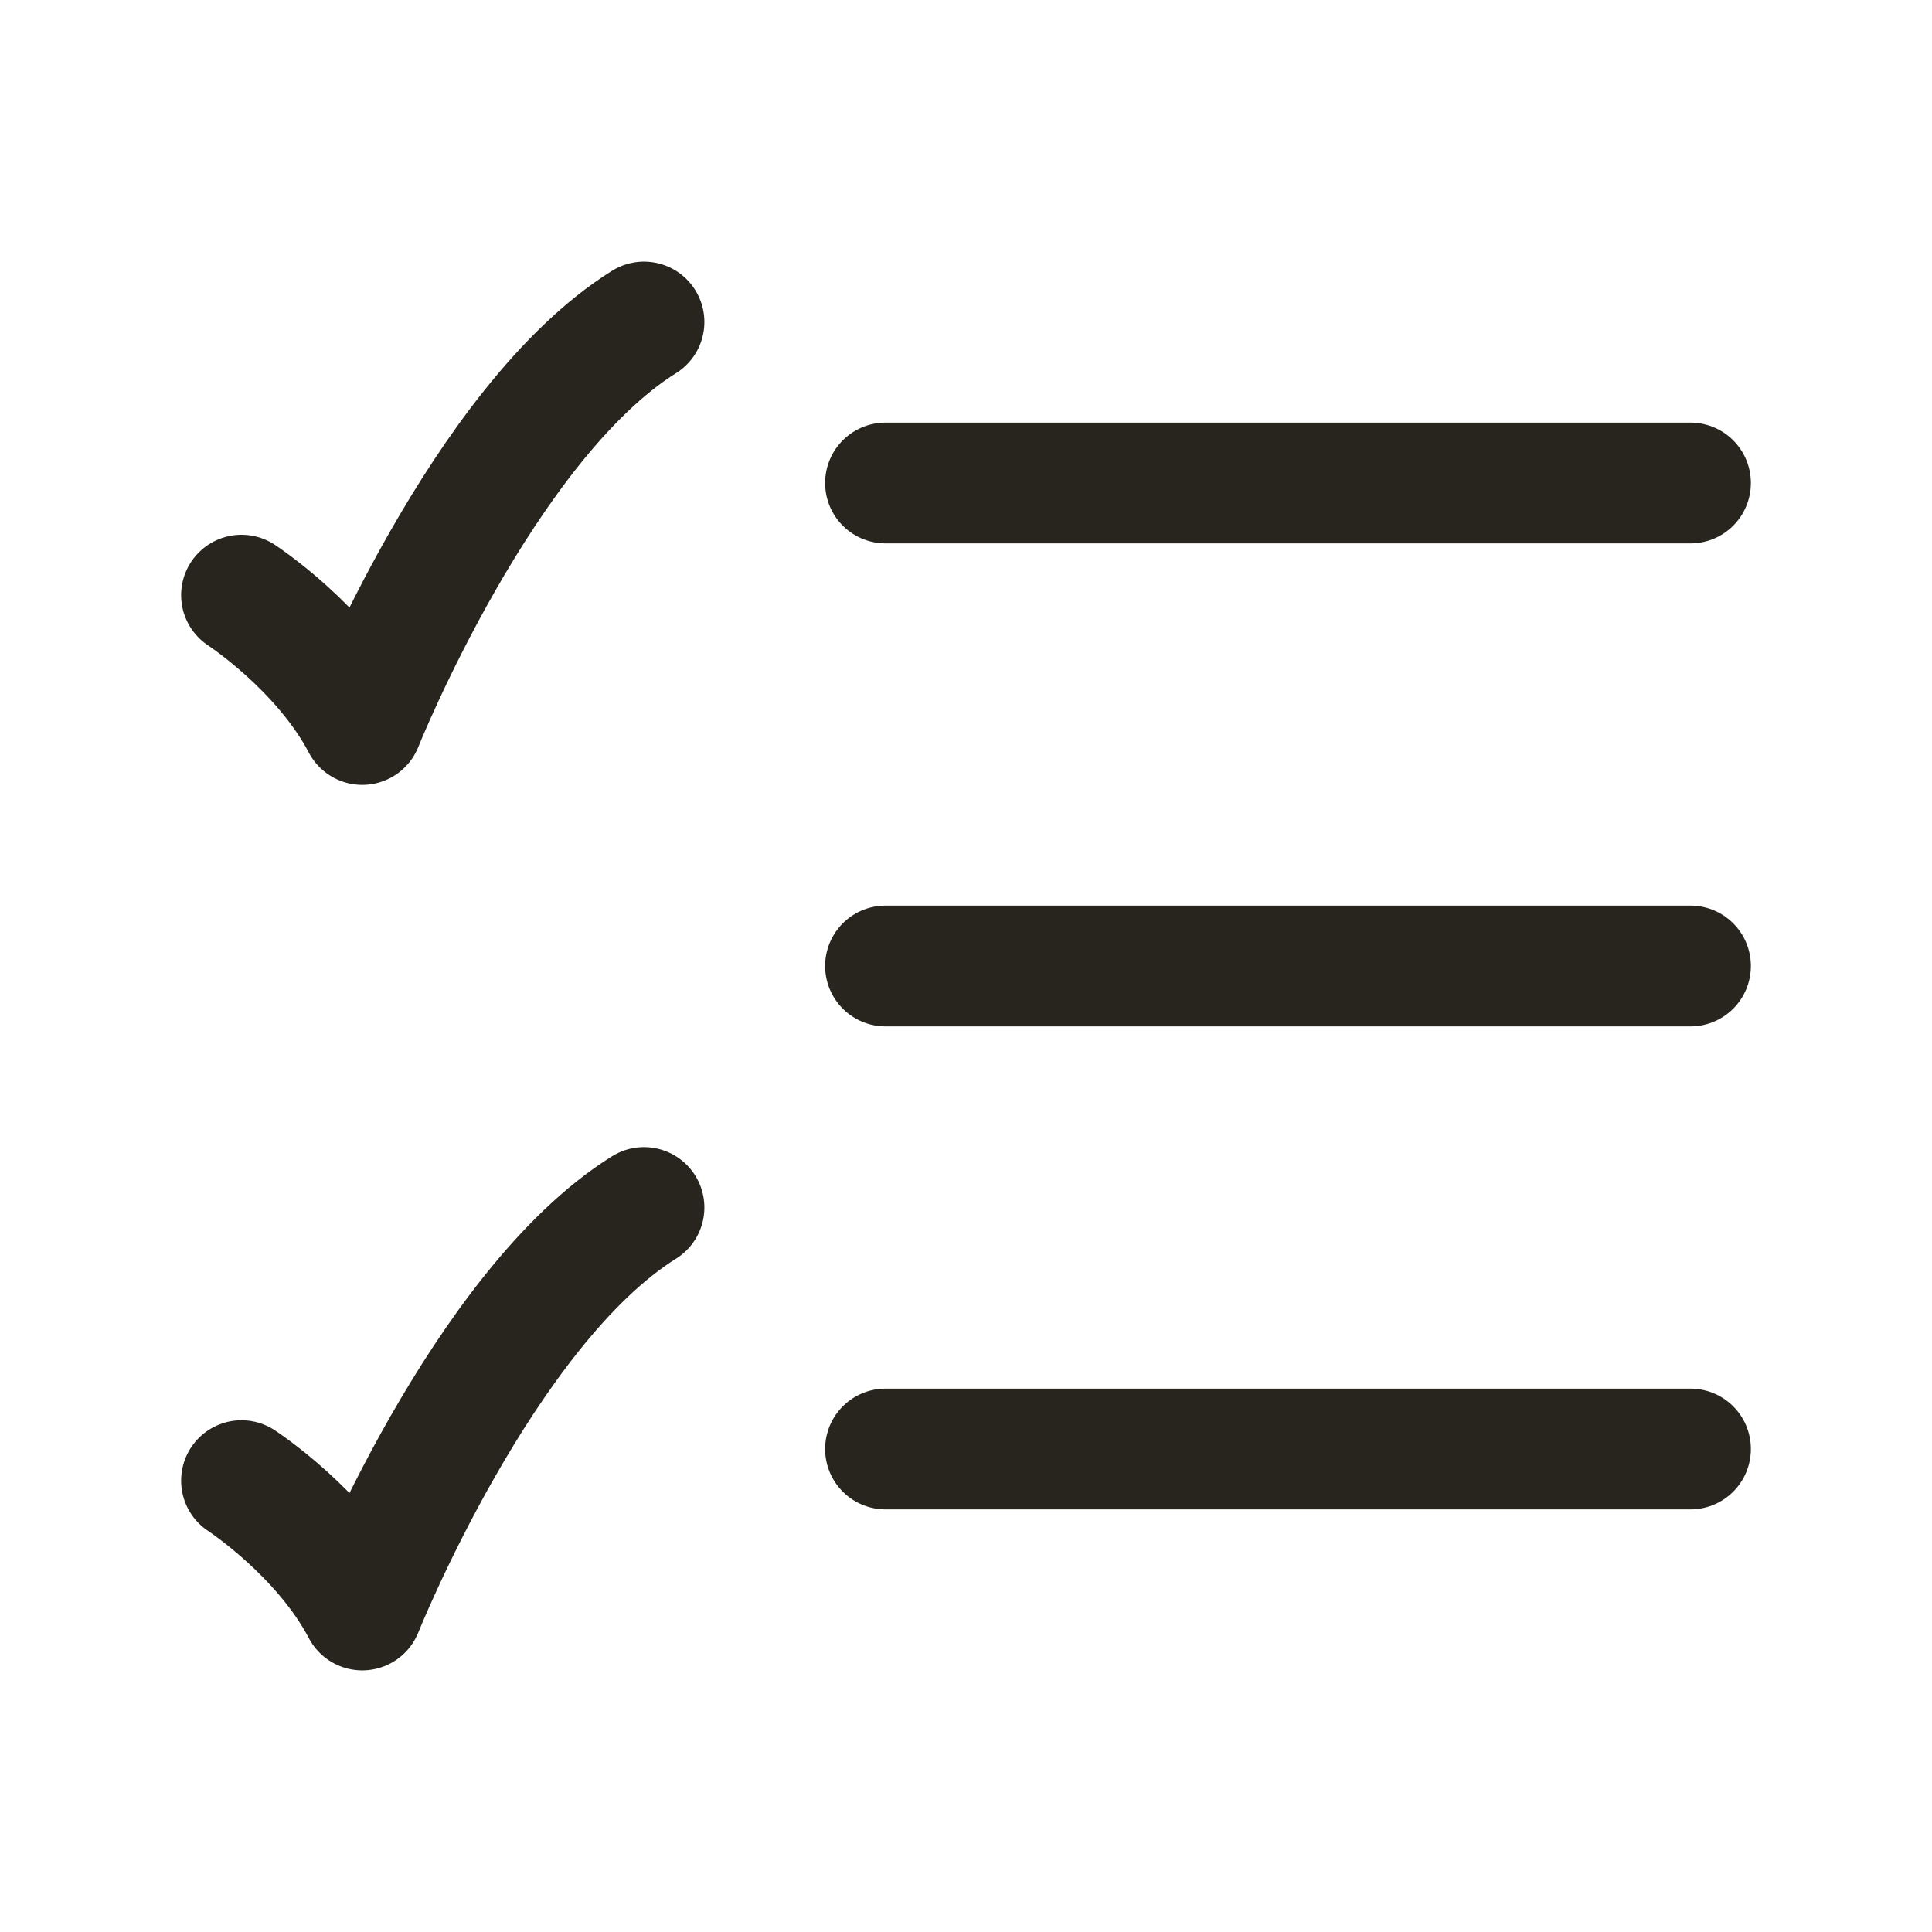
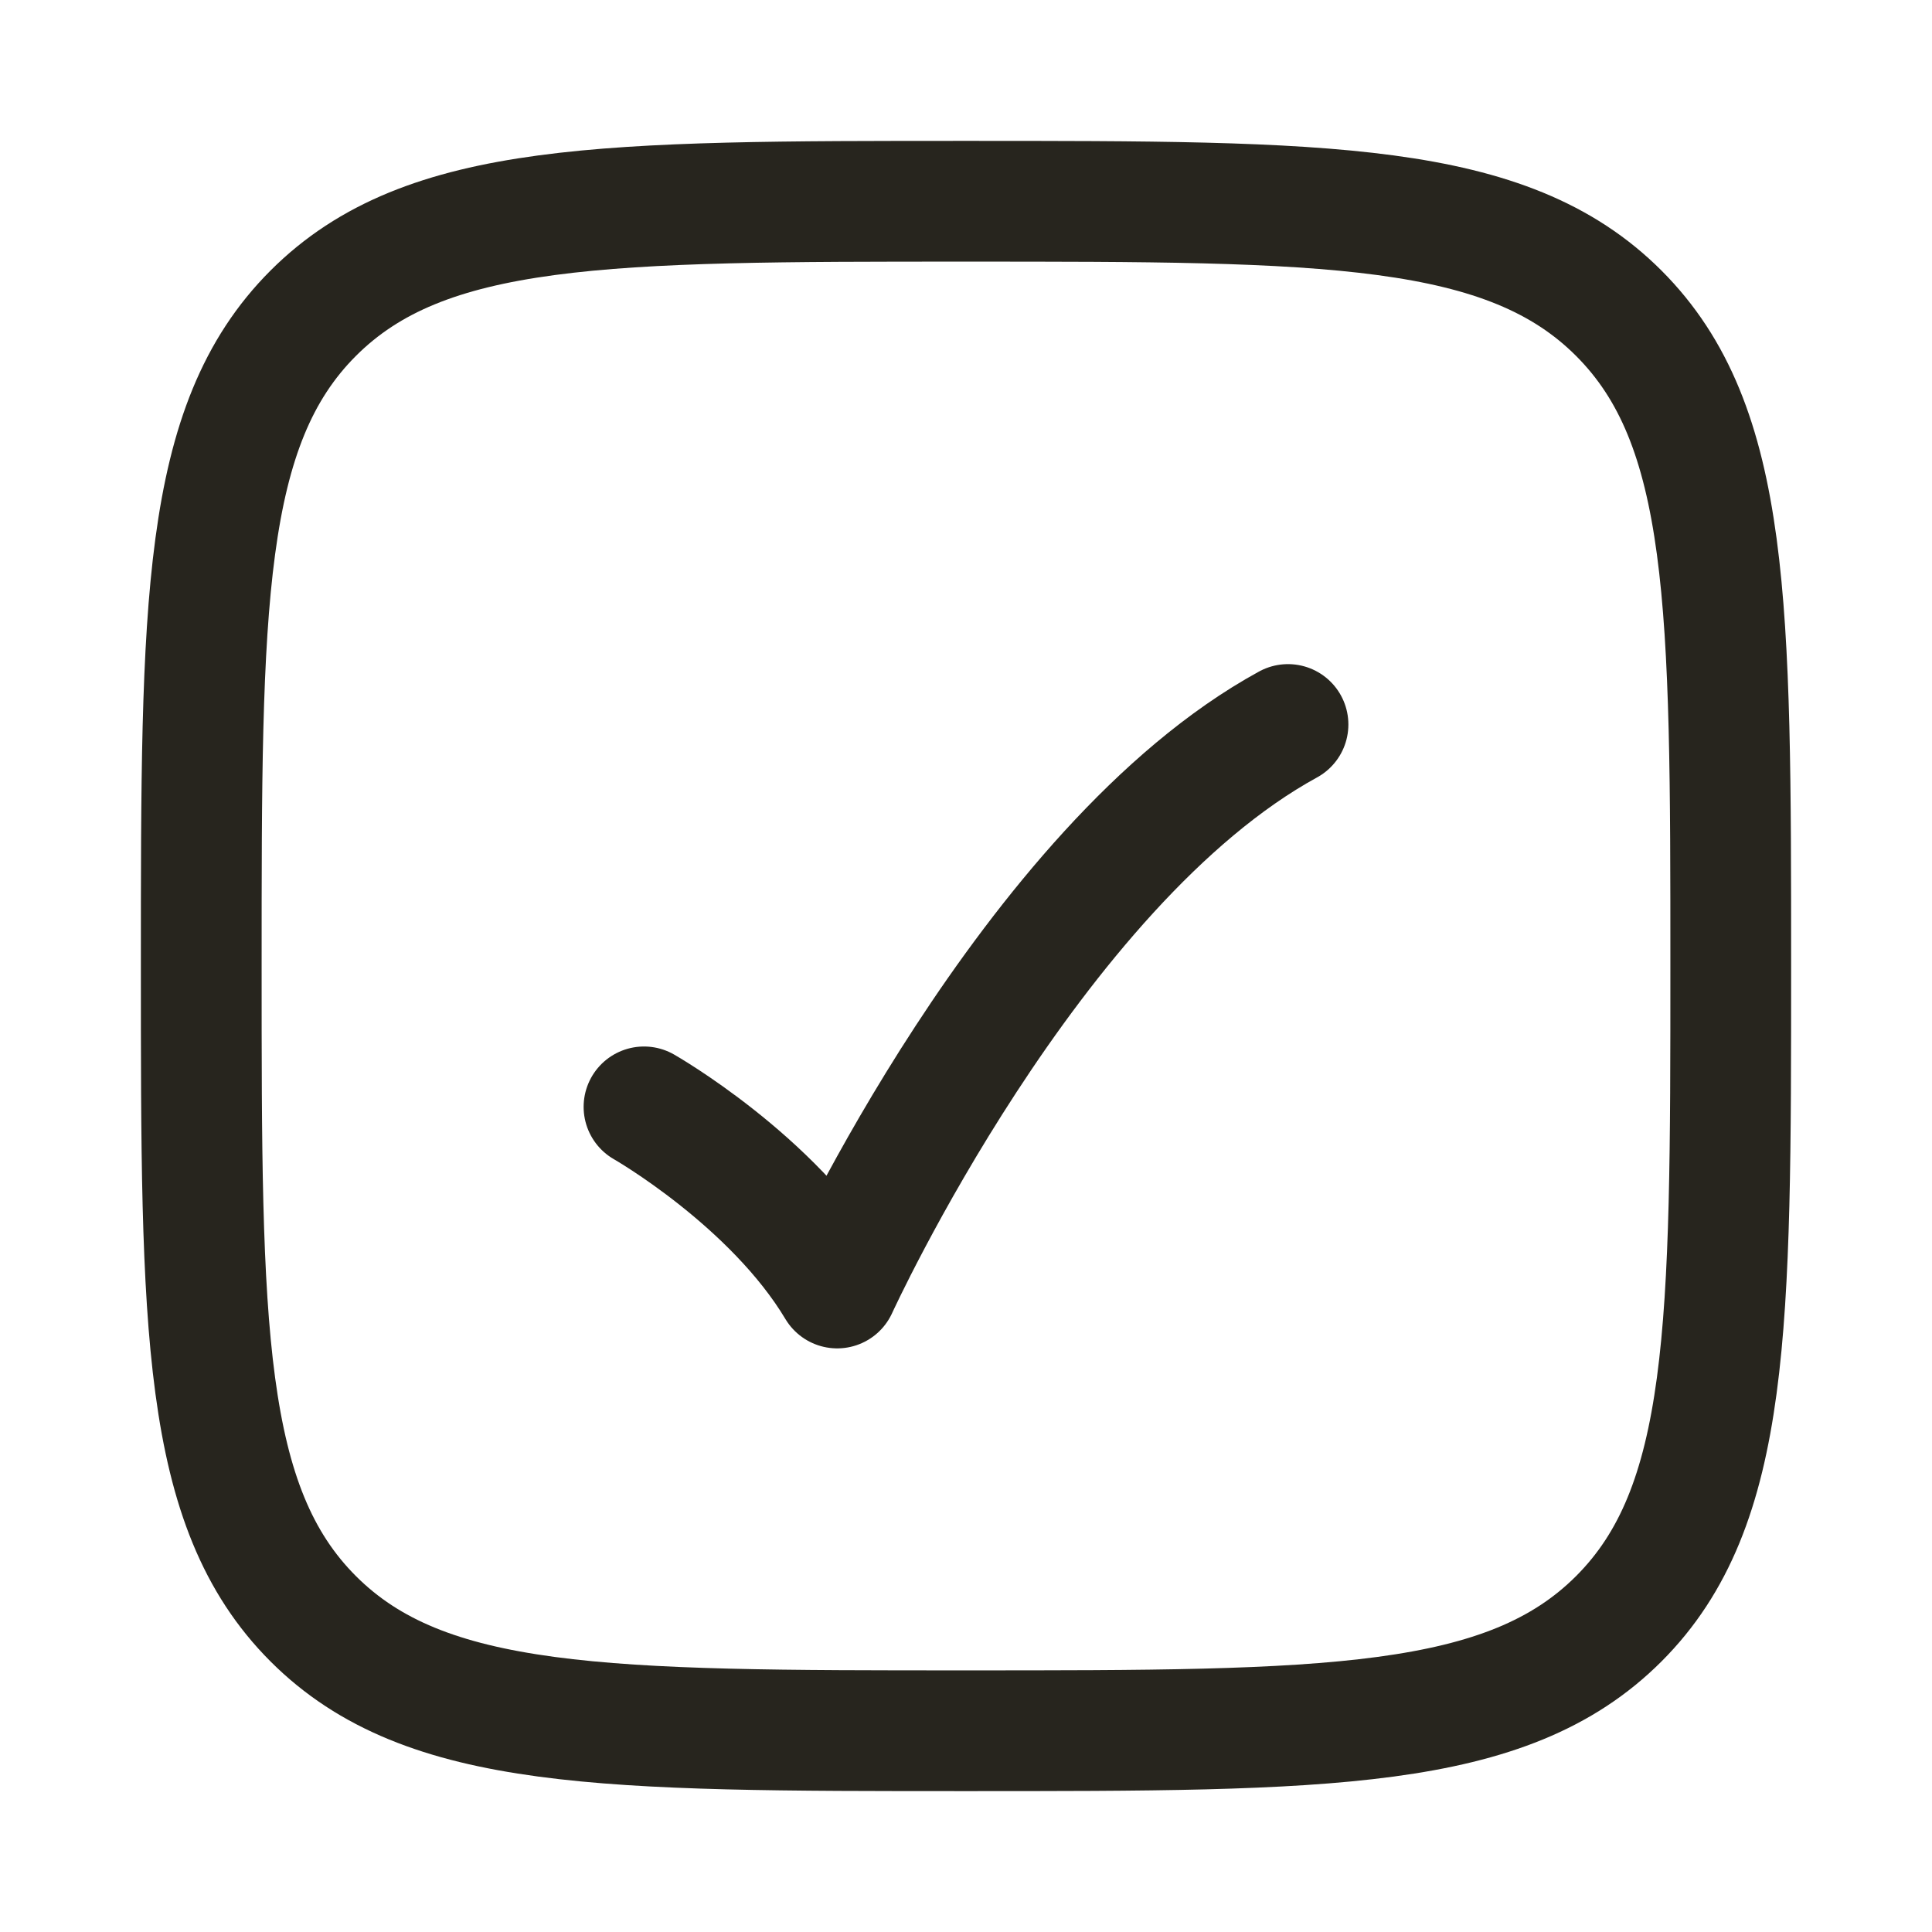
<svg xmlns="http://www.w3.org/2000/svg" width="24" height="24" viewBox="0 0 24 24" fill="none">
-   <path d="M11 6L21 6" stroke="#27251E" stroke-linecap="round" stroke-width="1.5" />
-   <path d="M11 12L21 12" stroke="#27251E" stroke-linecap="round" stroke-width="1.5" />
-   <path d="M11 18L21 18" stroke="#27251E" stroke-linecap="round" stroke-width="1.5" />
-   <path d="M3 7.393C3 7.393 4 8.045 4.5 9C4.5 9 6 5.25 8 4" stroke="#27251E" stroke-linecap="round" stroke-linejoin="round" stroke-width="1.5" />
-   <path d="M3 18.393C3 18.393 4 19.045 4.5 20C4.5 20 6 16.25 8 15" stroke="#27251E" stroke-linecap="round" stroke-linejoin="round" stroke-width="1.5" />
+   <path d="M2.5 12C2.5 7.522 2.5 5.282 3.891 3.891C5.282 2.5 7.522 2.5 12 2.5C16.478 2.5 18.718 2.5 20.109 3.891C21.5 5.282 21.5 7.522 21.5 12C21.5 16.478 21.5 18.718 20.109 20.109C18.718 21.5 16.478 21.5 12 21.5C7.522 21.5 5.282 21.5 3.891 20.109C2.5 18.718 2.5 16.478 2.5 12Z" stroke="#27251E" stroke-width="1.5" />
+   <path d="M8 13.75C8 13.75 9.6 14.662 10.4 16C10.4 16 12.8 10.75 16 9" stroke="#27251E" stroke-linecap="round" stroke-linejoin="round" stroke-width="1.5" />
</svg>
